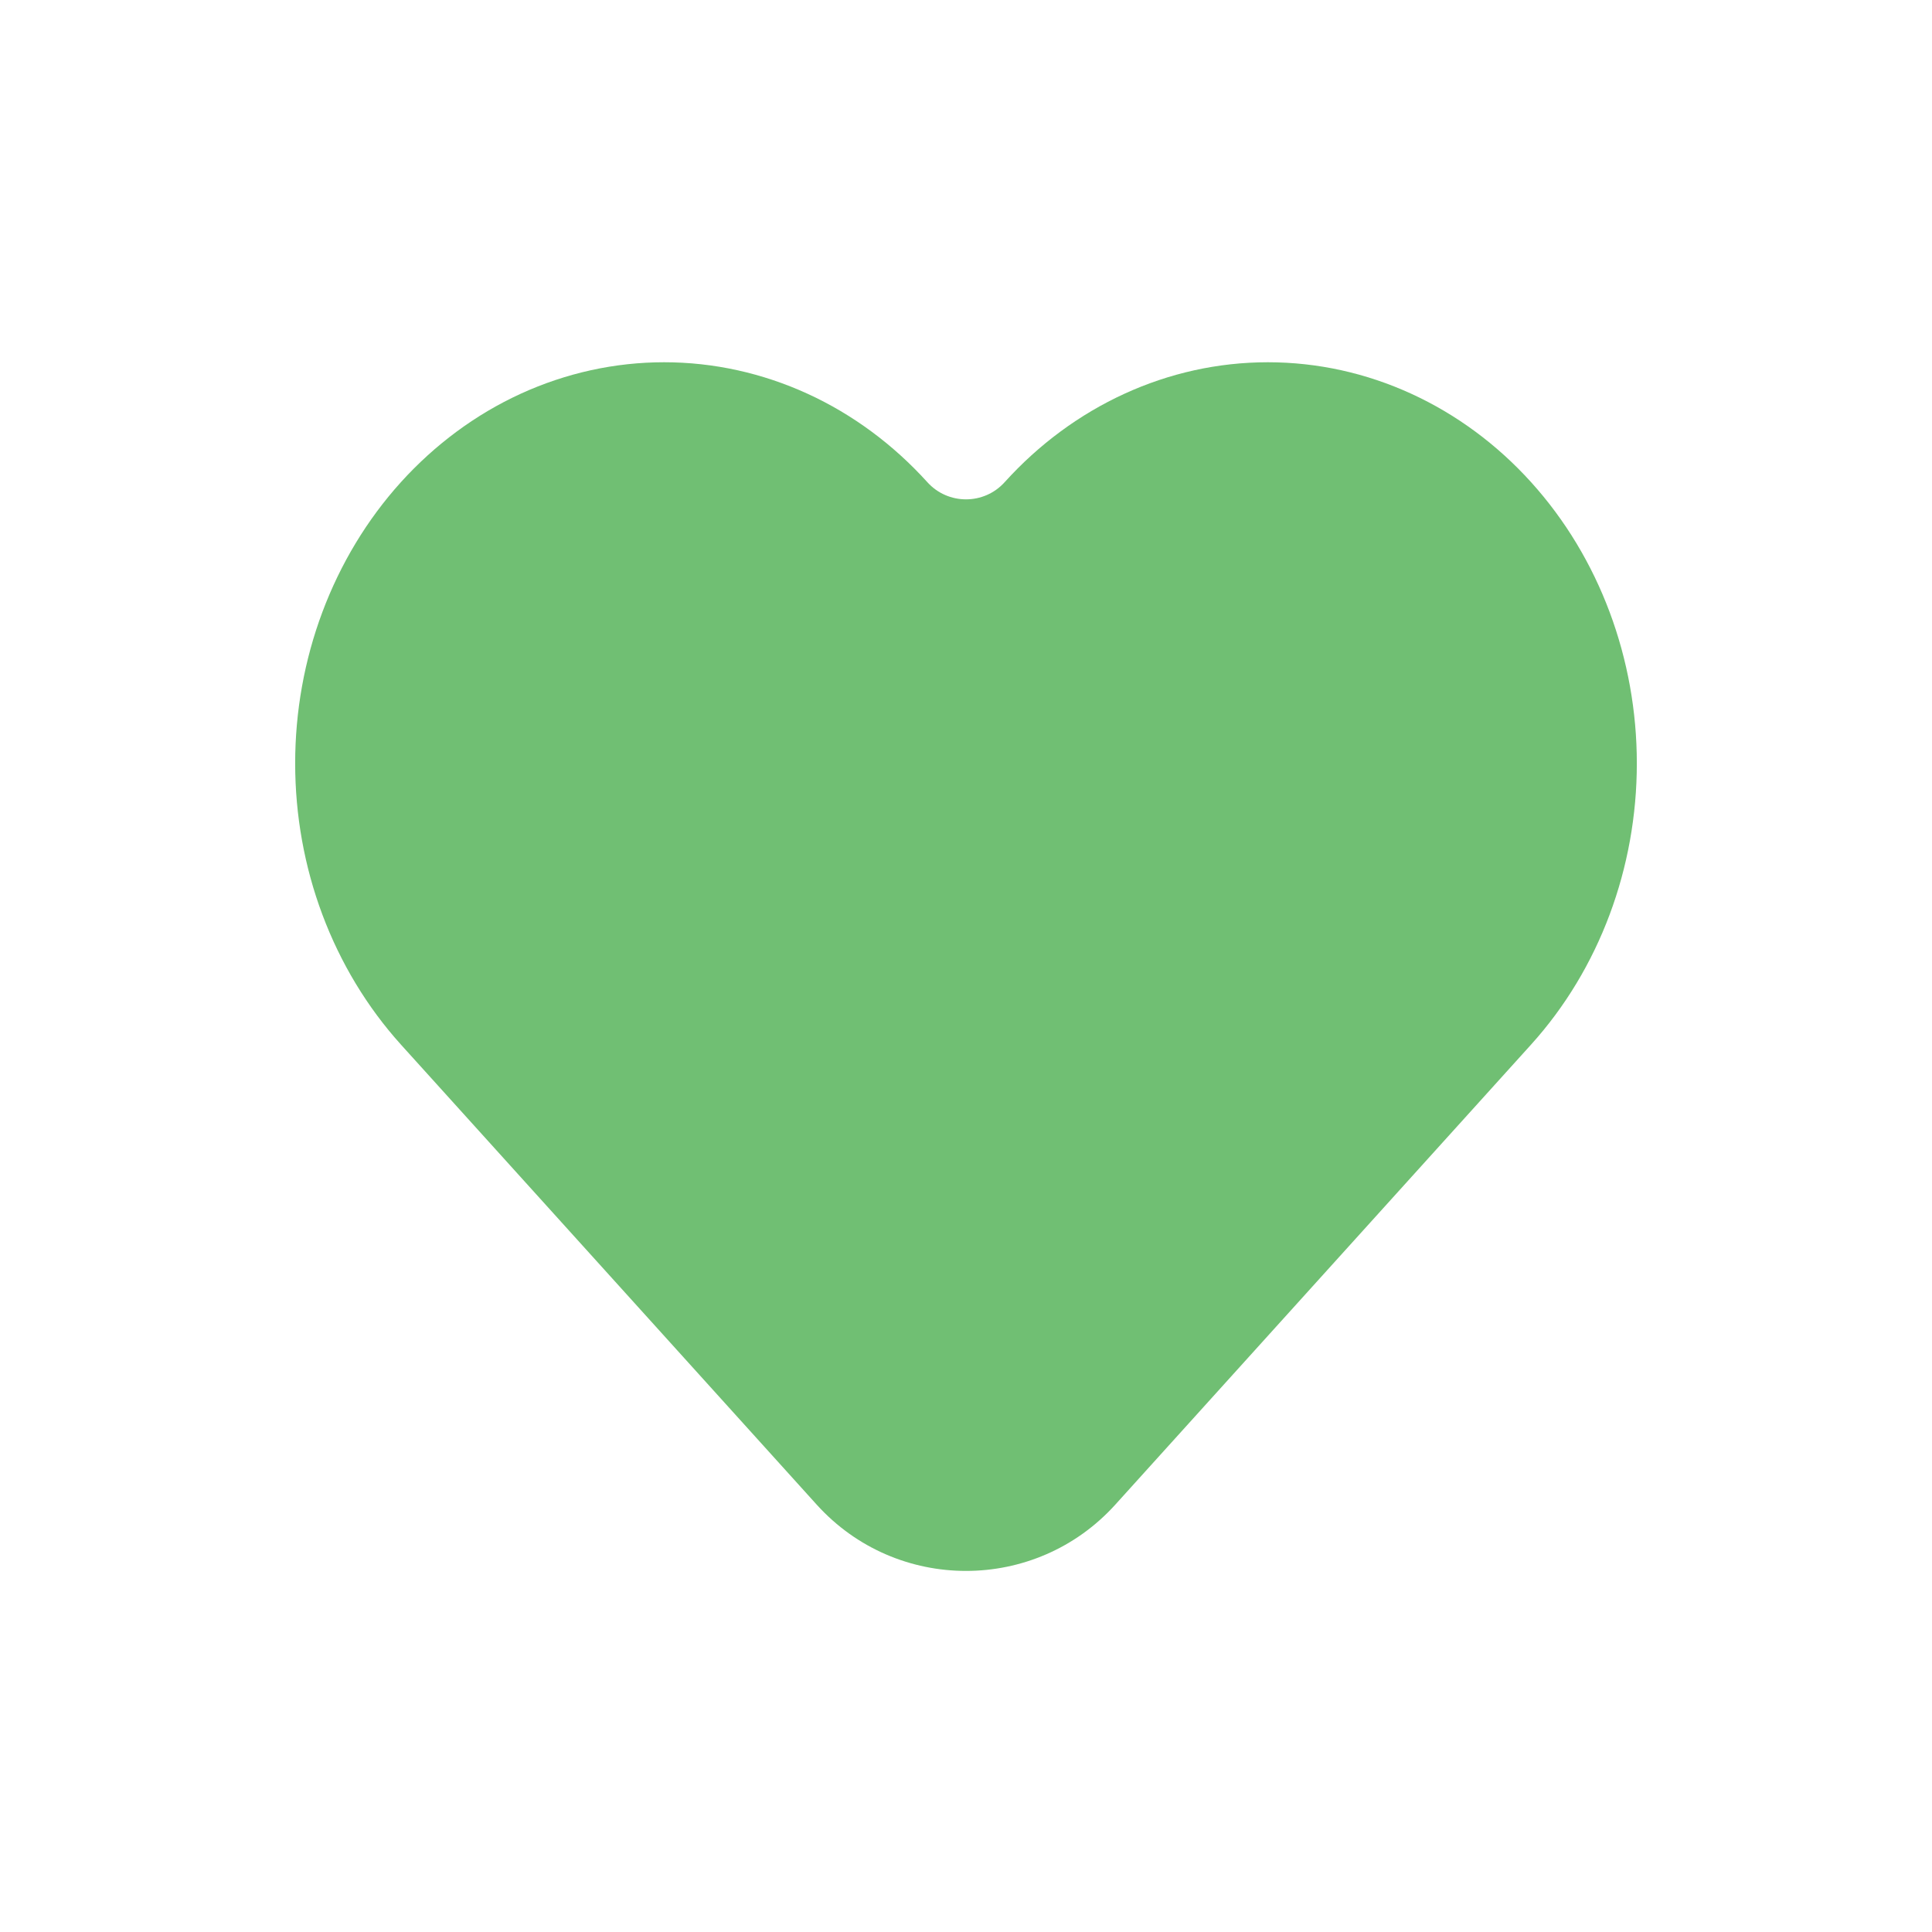
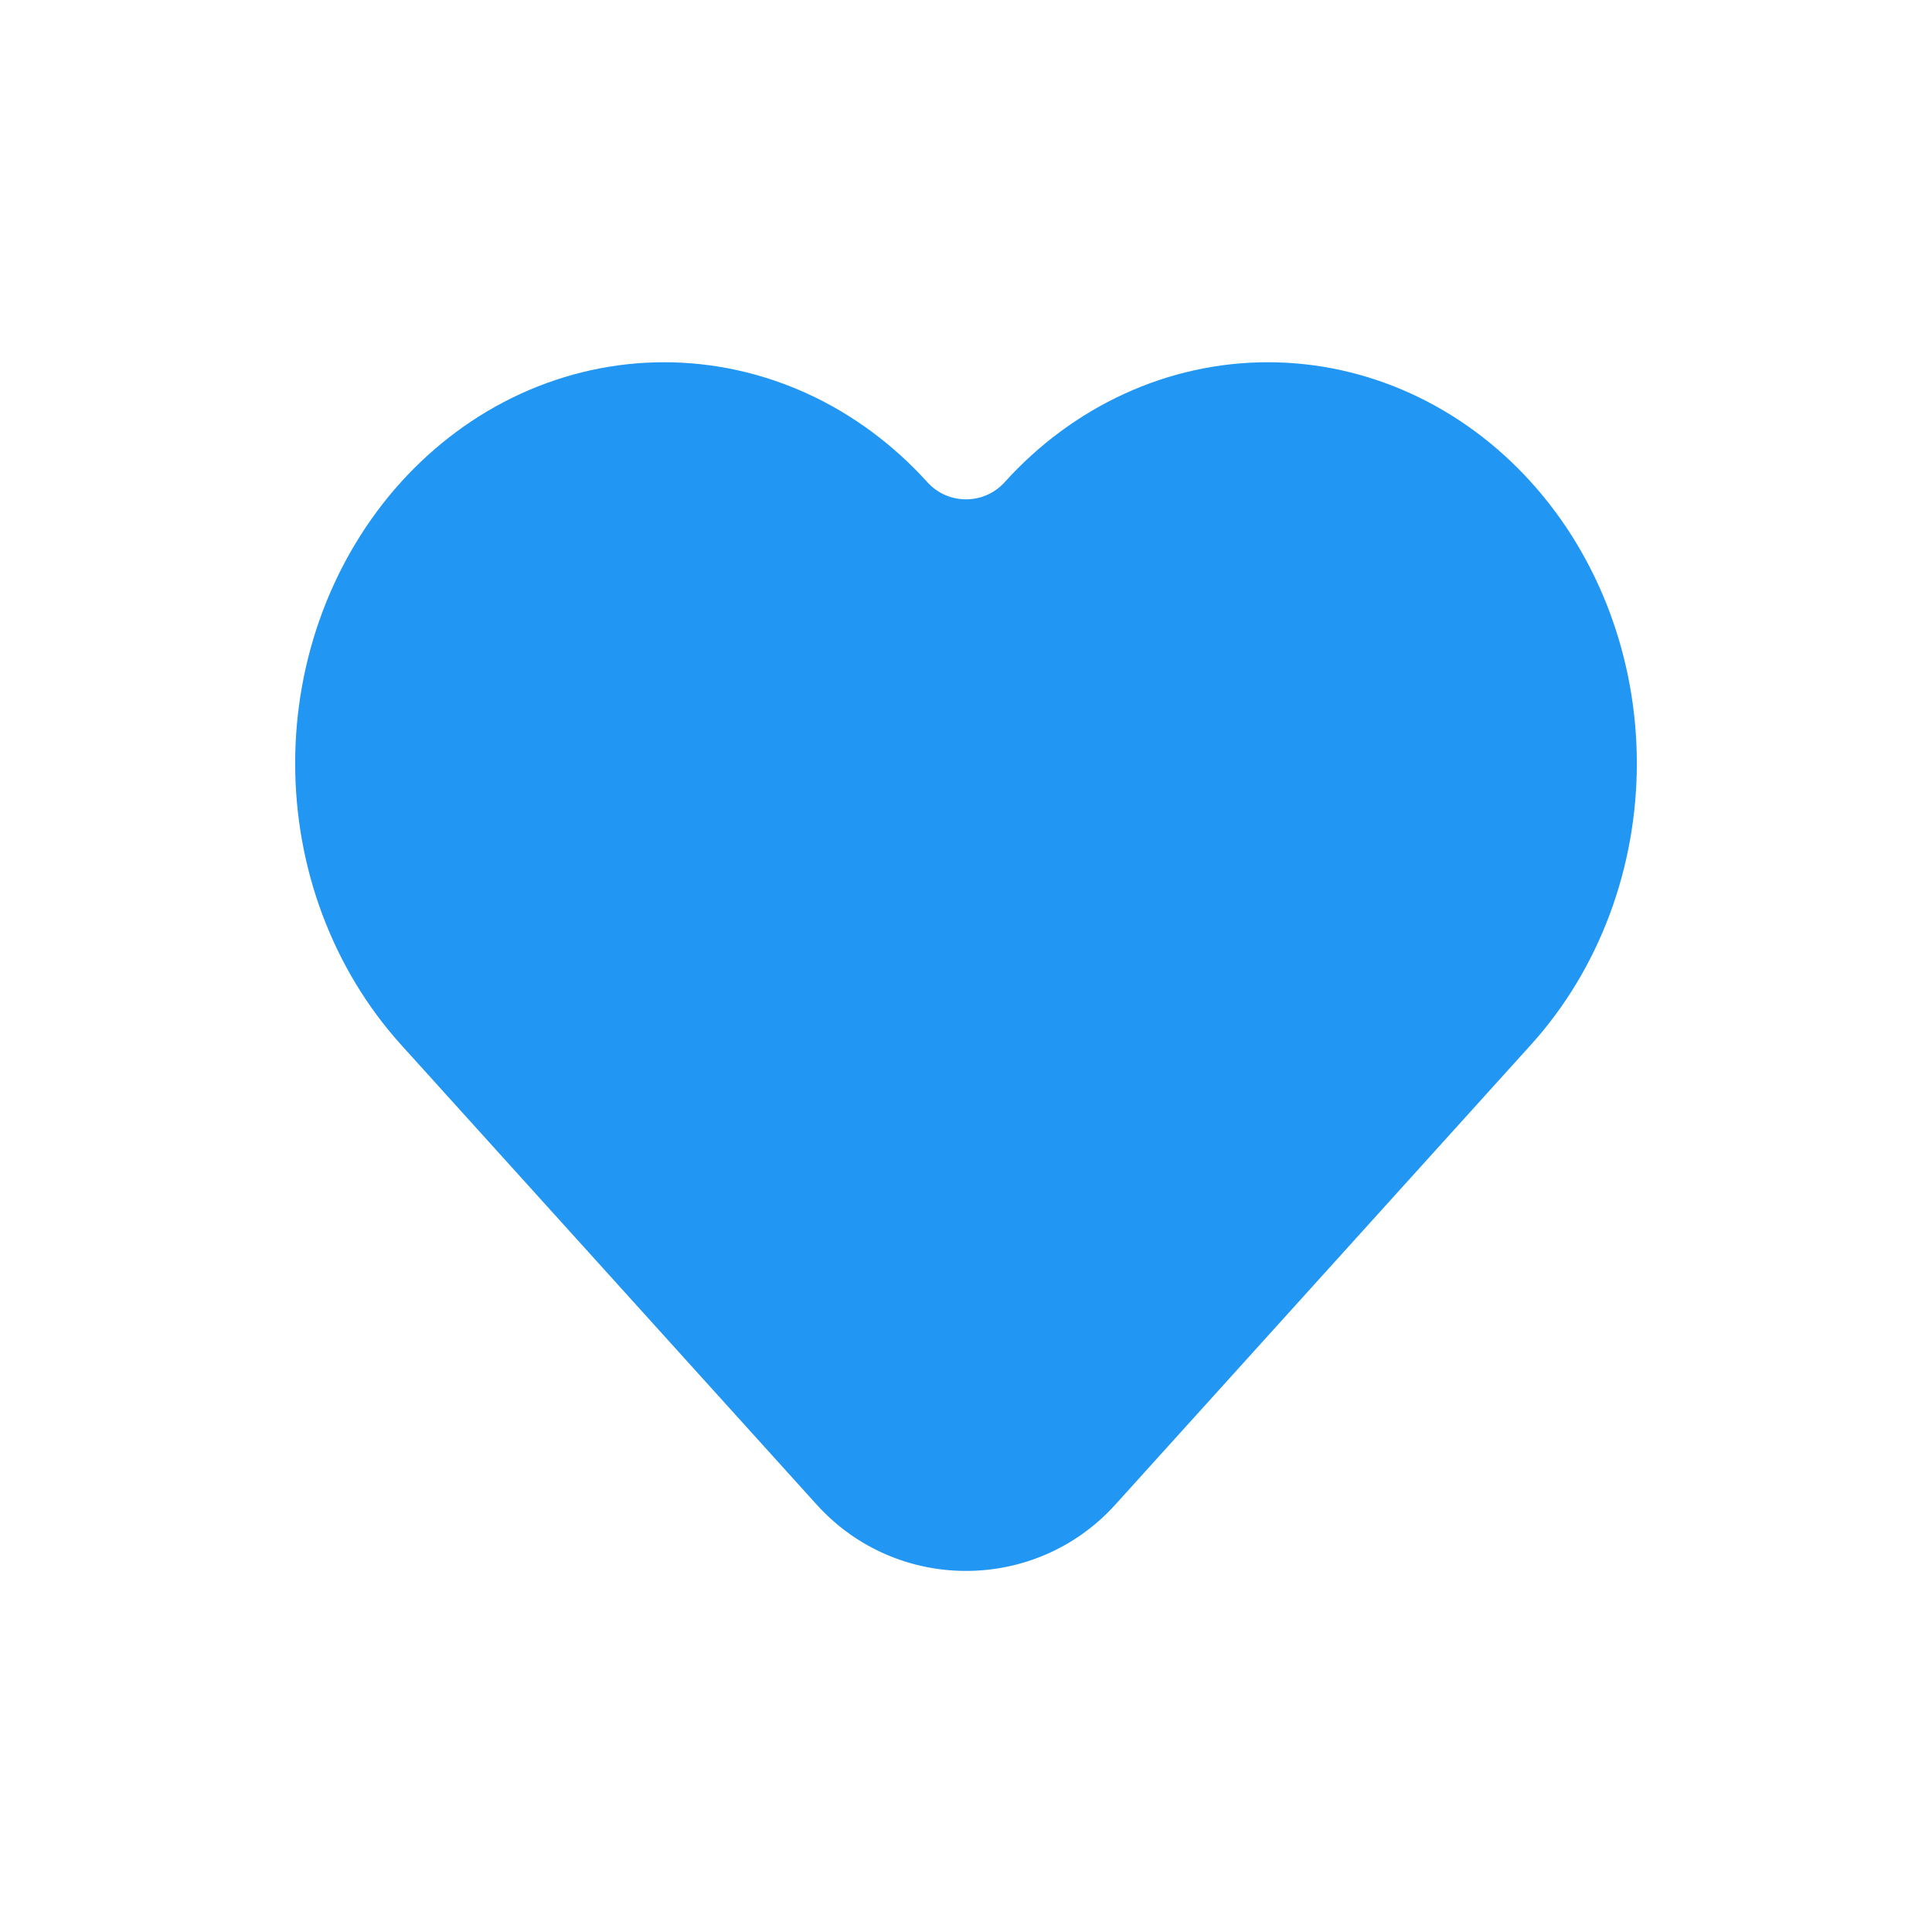
<svg xmlns="http://www.w3.org/2000/svg" width="64px" height="64px" viewBox="-2.4 -2.4 28.80 28.80">
  <g>
-     <path fill-rule="evenodd" clip-rule="evenodd" d="M5.361 3.47C6.036 3.161 6.763 3 7.5 3C8.237 3 8.964 3.161 9.639 3.47C10.313 3.779 10.918 4.229 11.424 4.788C11.732 5.129 12.268 5.129 12.576 4.788C13.598 3.657 15.007 3 16.5 3C17.993 3 19.402 3.657 20.424 4.788C21.443 5.915 22 7.424 22 8.979C22 10.534 21.443 12.043 20.424 13.171L14.226 20.029C13.035 21.347 10.965 21.347 9.774 20.029L3.576 13.171C3.071 12.611 2.675 11.953 2.406 11.235C2.137 10.518 2 9.751 2 8.979C2 8.207 2.137 7.441 2.406 6.723C2.675 6.005 3.071 5.347 3.576 4.788C4.082 4.229 4.687 3.779 5.361 3.47Z" fill="rgba(76, 175, 80, 0.8) " />
+     <path fill-rule="evenodd" clip-rule="evenodd" d="M5.361 3.47C6.036 3.161 6.763 3 7.5 3C8.237 3 8.964 3.161 9.639 3.47C10.313 3.779 10.918 4.229 11.424 4.788C11.732 5.129 12.268 5.129 12.576 4.788C13.598 3.657 15.007 3 16.5 3C17.993 3 19.402 3.657 20.424 4.788C21.443 5.915 22 7.424 22 8.979C22 10.534 21.443 12.043 20.424 13.171L14.226 20.029C13.035 21.347 10.965 21.347 9.774 20.029L3.576 13.171C3.071 12.611 2.675 11.953 2.406 11.235C2.137 10.518 2 9.751 2 8.979C2 8.207 2.137 7.441 2.406 6.723C2.675 6.005 3.071 5.347 3.576 4.788C4.082 4.229 4.687 3.779 5.361 3.47Z" fill="rgb(33, 150, 243)">
+ 		</path>
  </g>
</svg>
